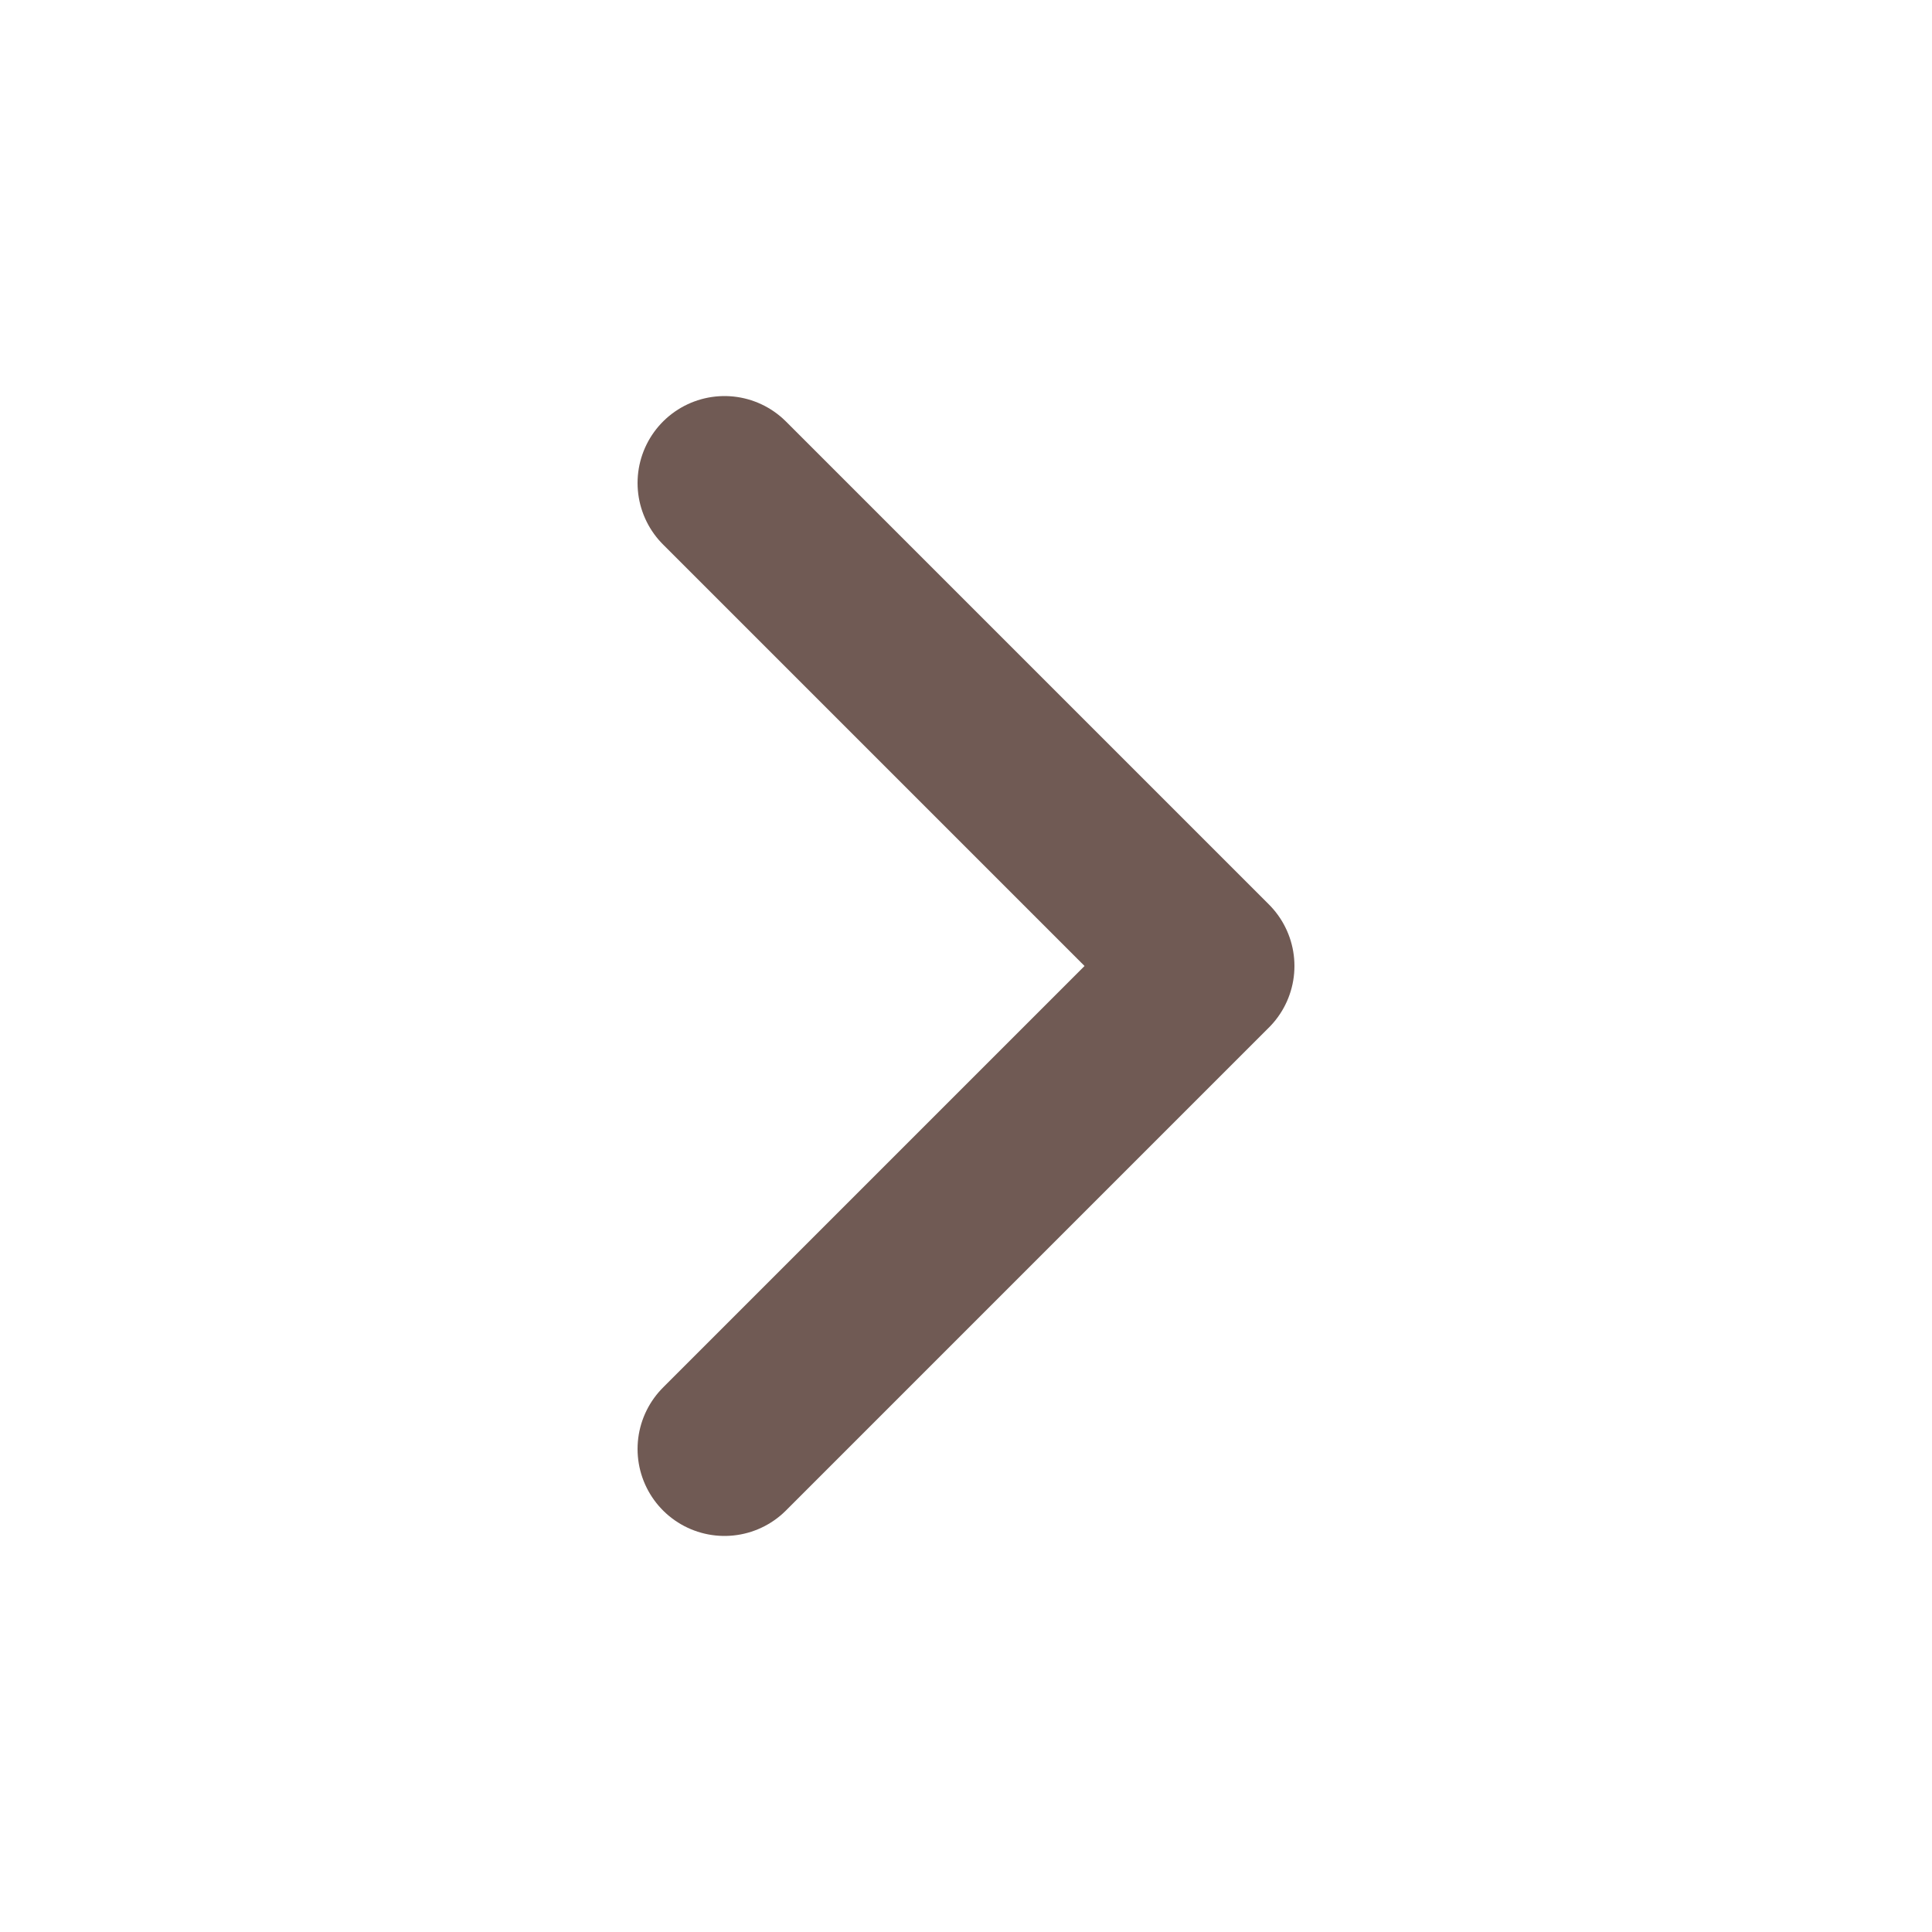
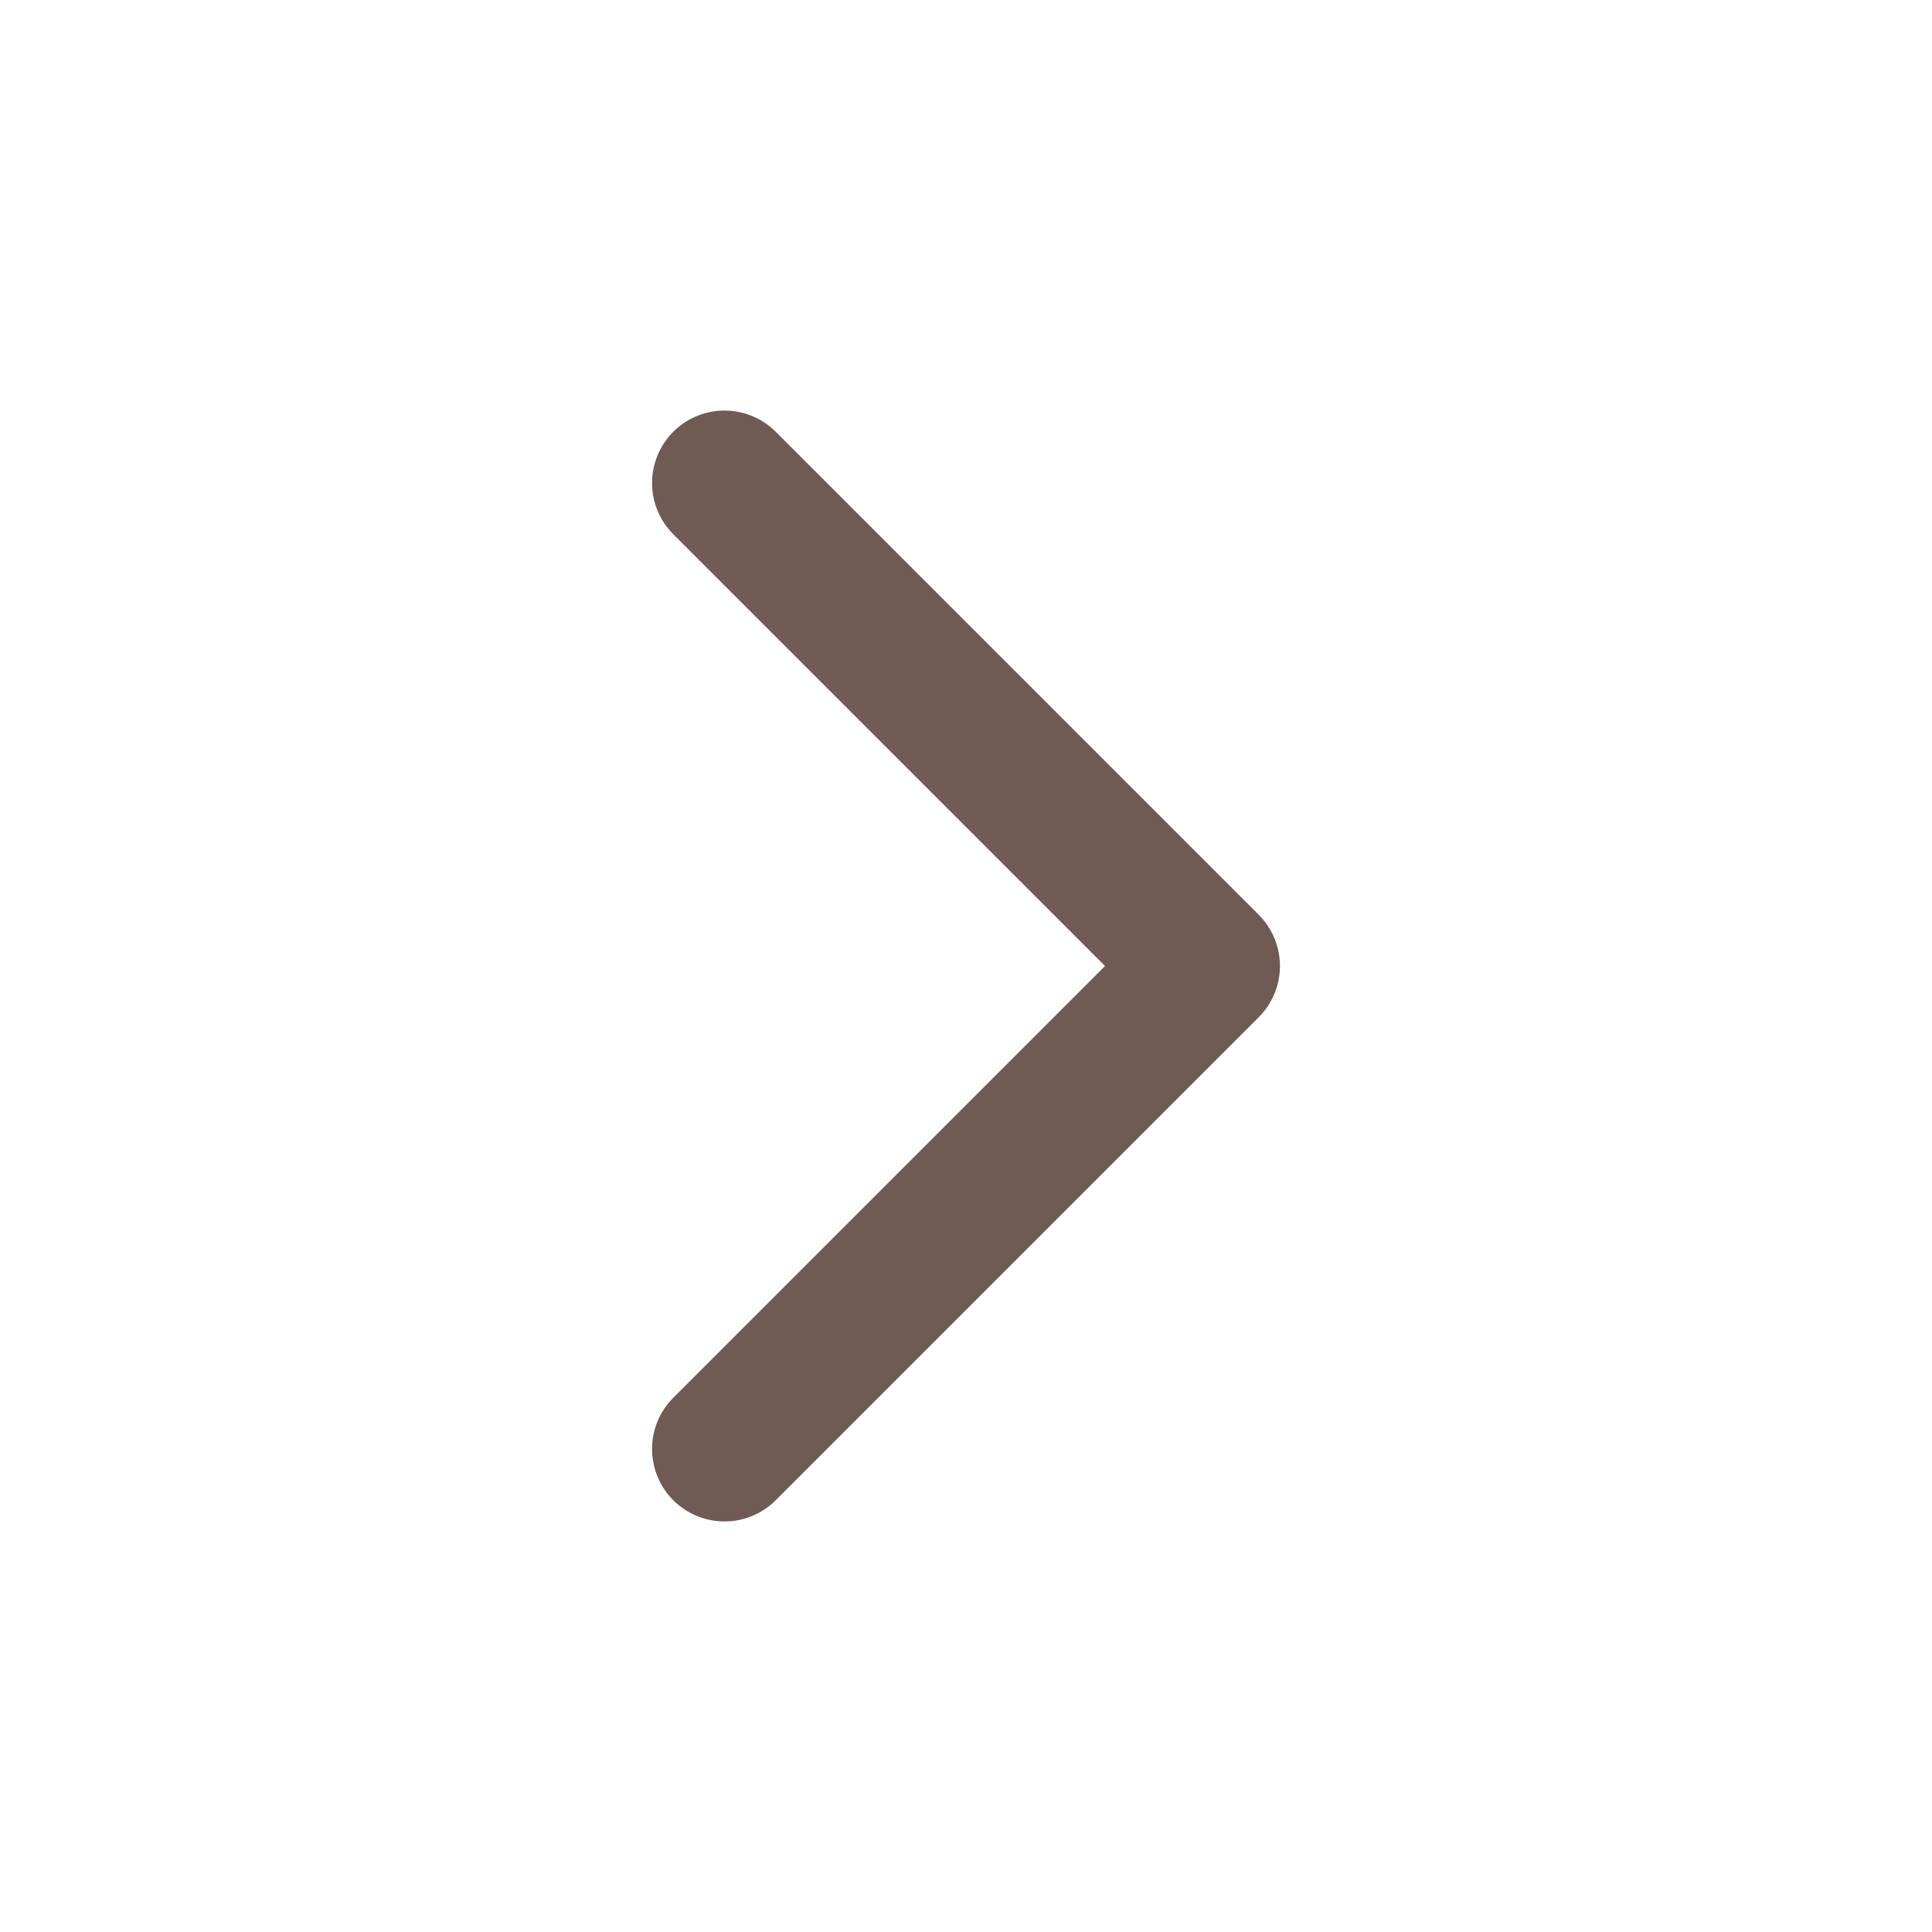
- <svg xmlns="http://www.w3.org/2000/svg" preserveAspectRatio="none" overflow="visible" style="display: block;" width="20" height="20" viewBox="0 0 20 20" fill="none">
-   <g id="icon">
-     <path id="Vector" d="M7.5 5L12.5 10L7.5 15" stroke-width="1.8" stroke-linecap="round" stroke-linejoin="round" stroke="#705A54" />
-   </g>
+ <svg xmlns="http://www.w3.org/2000/svg" width="20" height="20" viewBox="0 0 24 24" fill="none" stroke="#705A54" stroke-width="1.8" stroke-linecap="round" stroke-linejoin="round">
+   <path d="M9 6l6 6-6 6" />
</svg>
